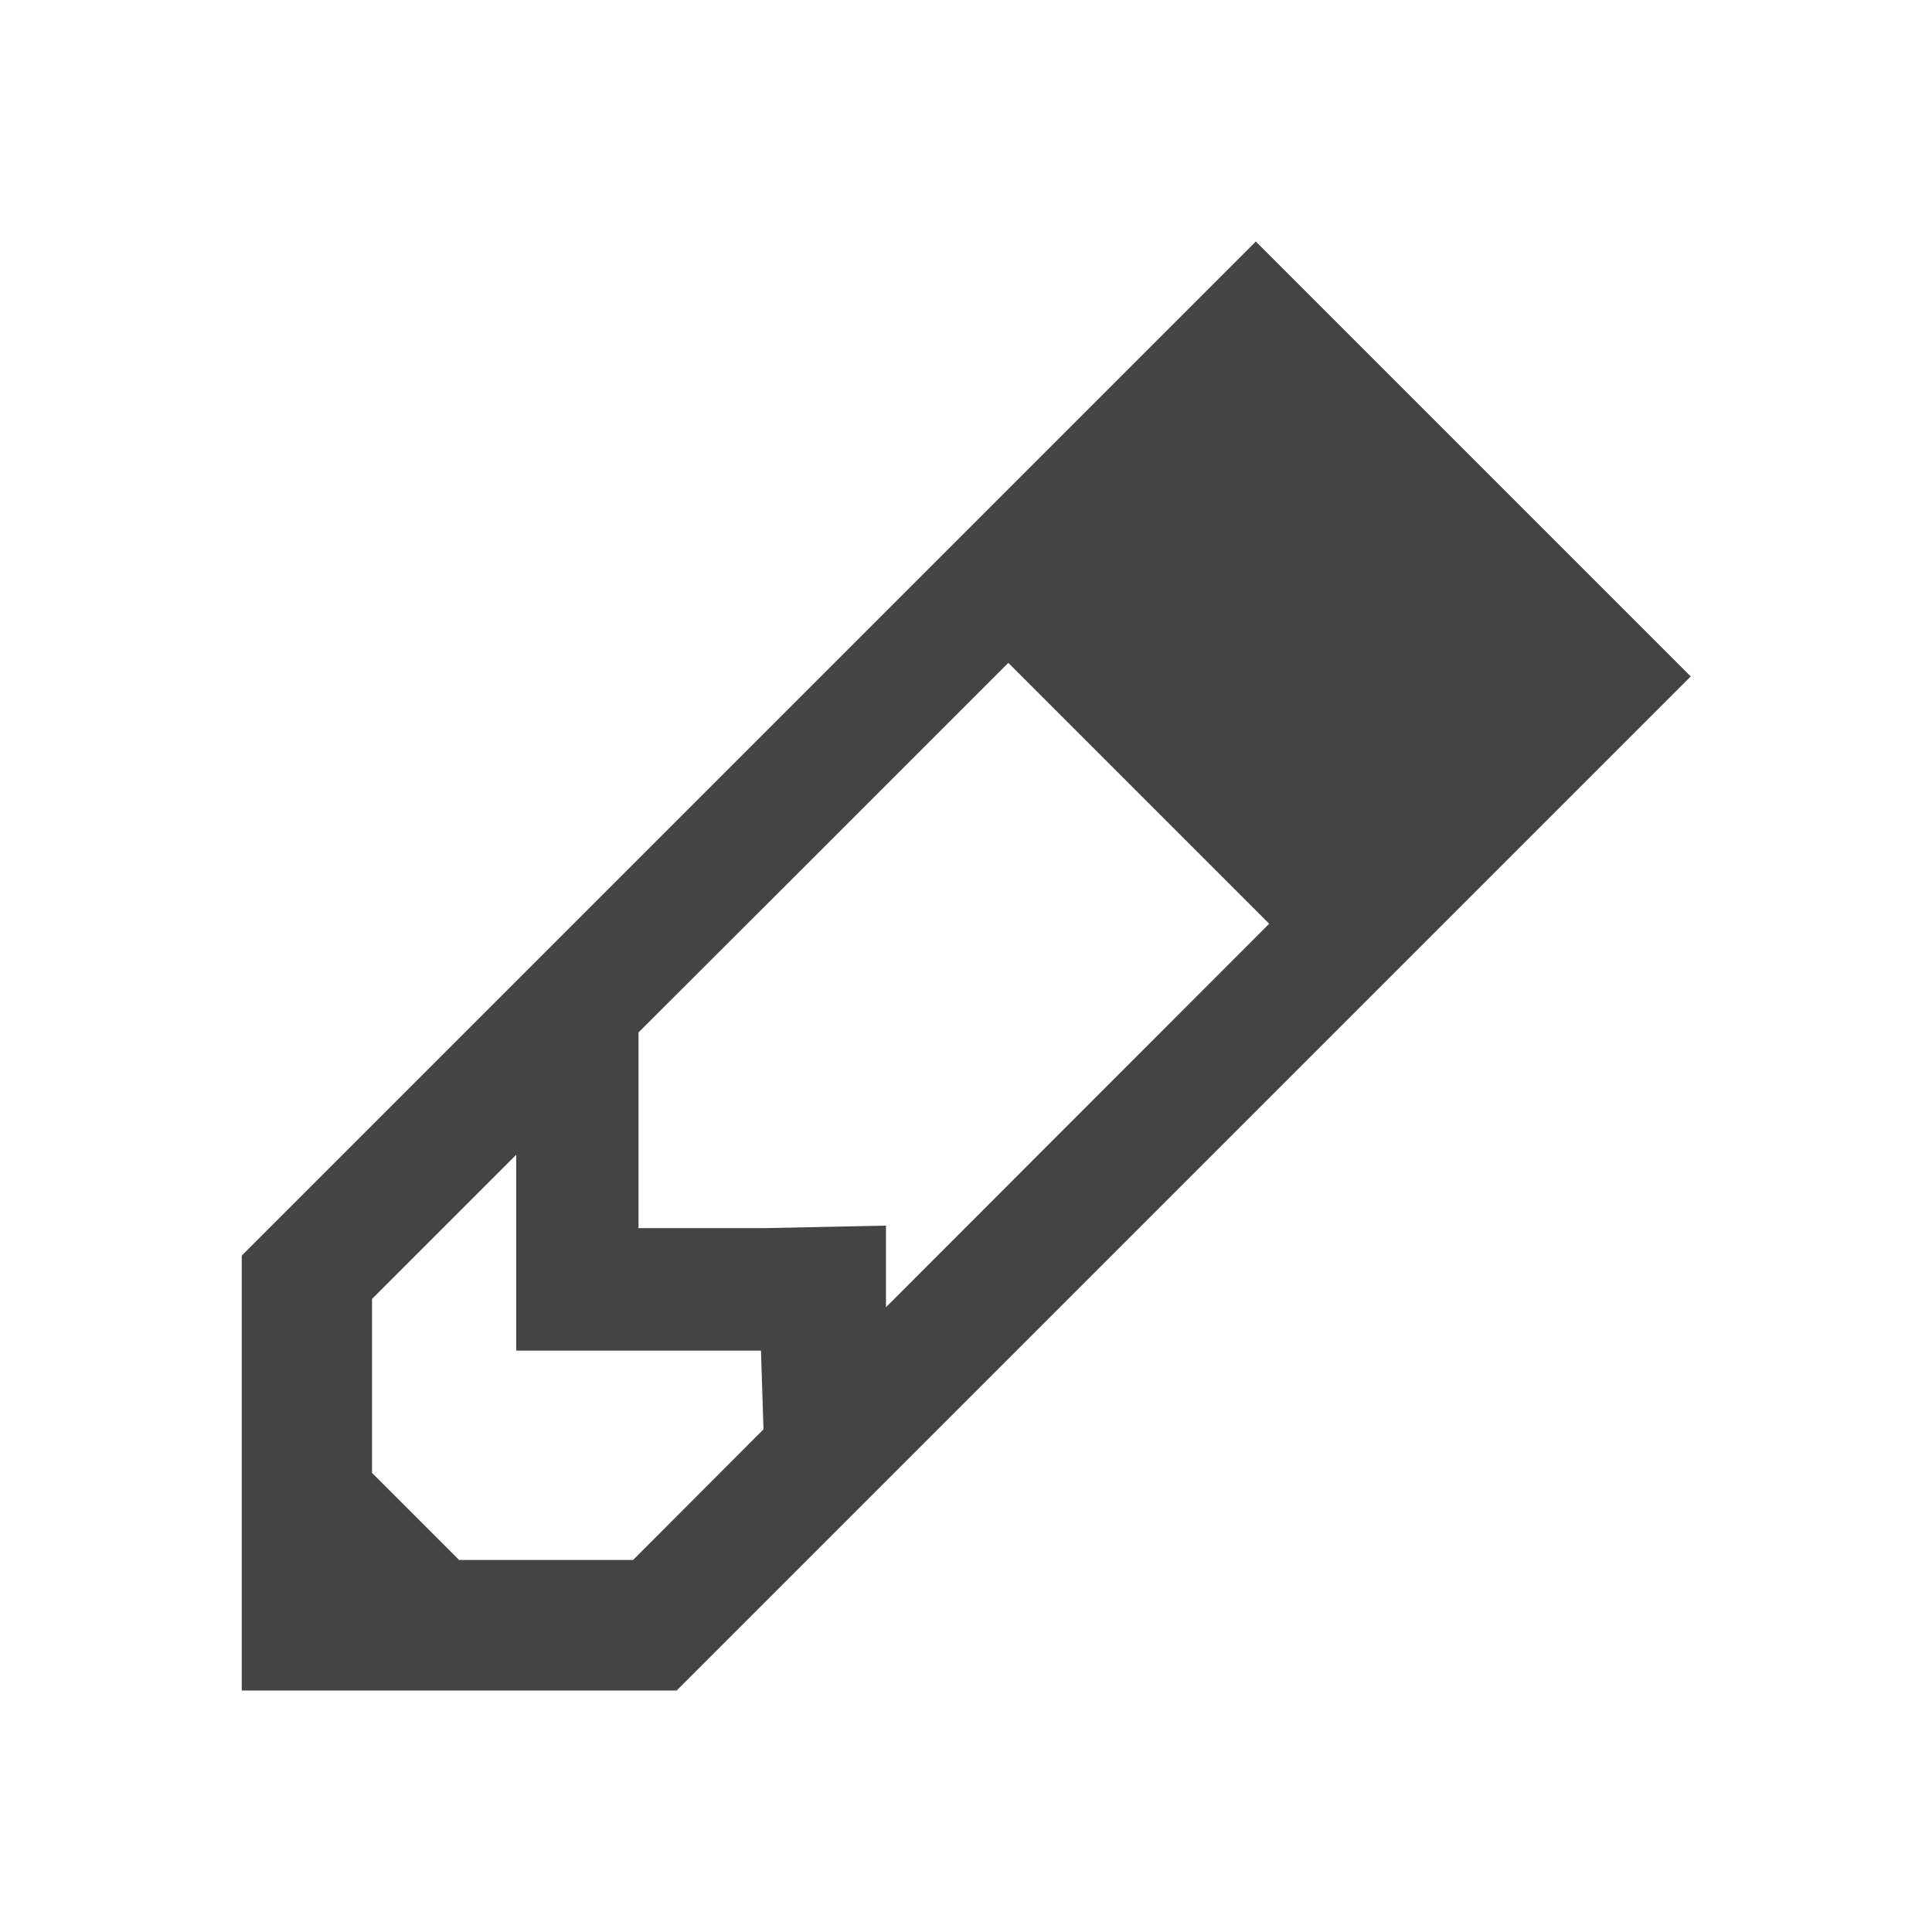
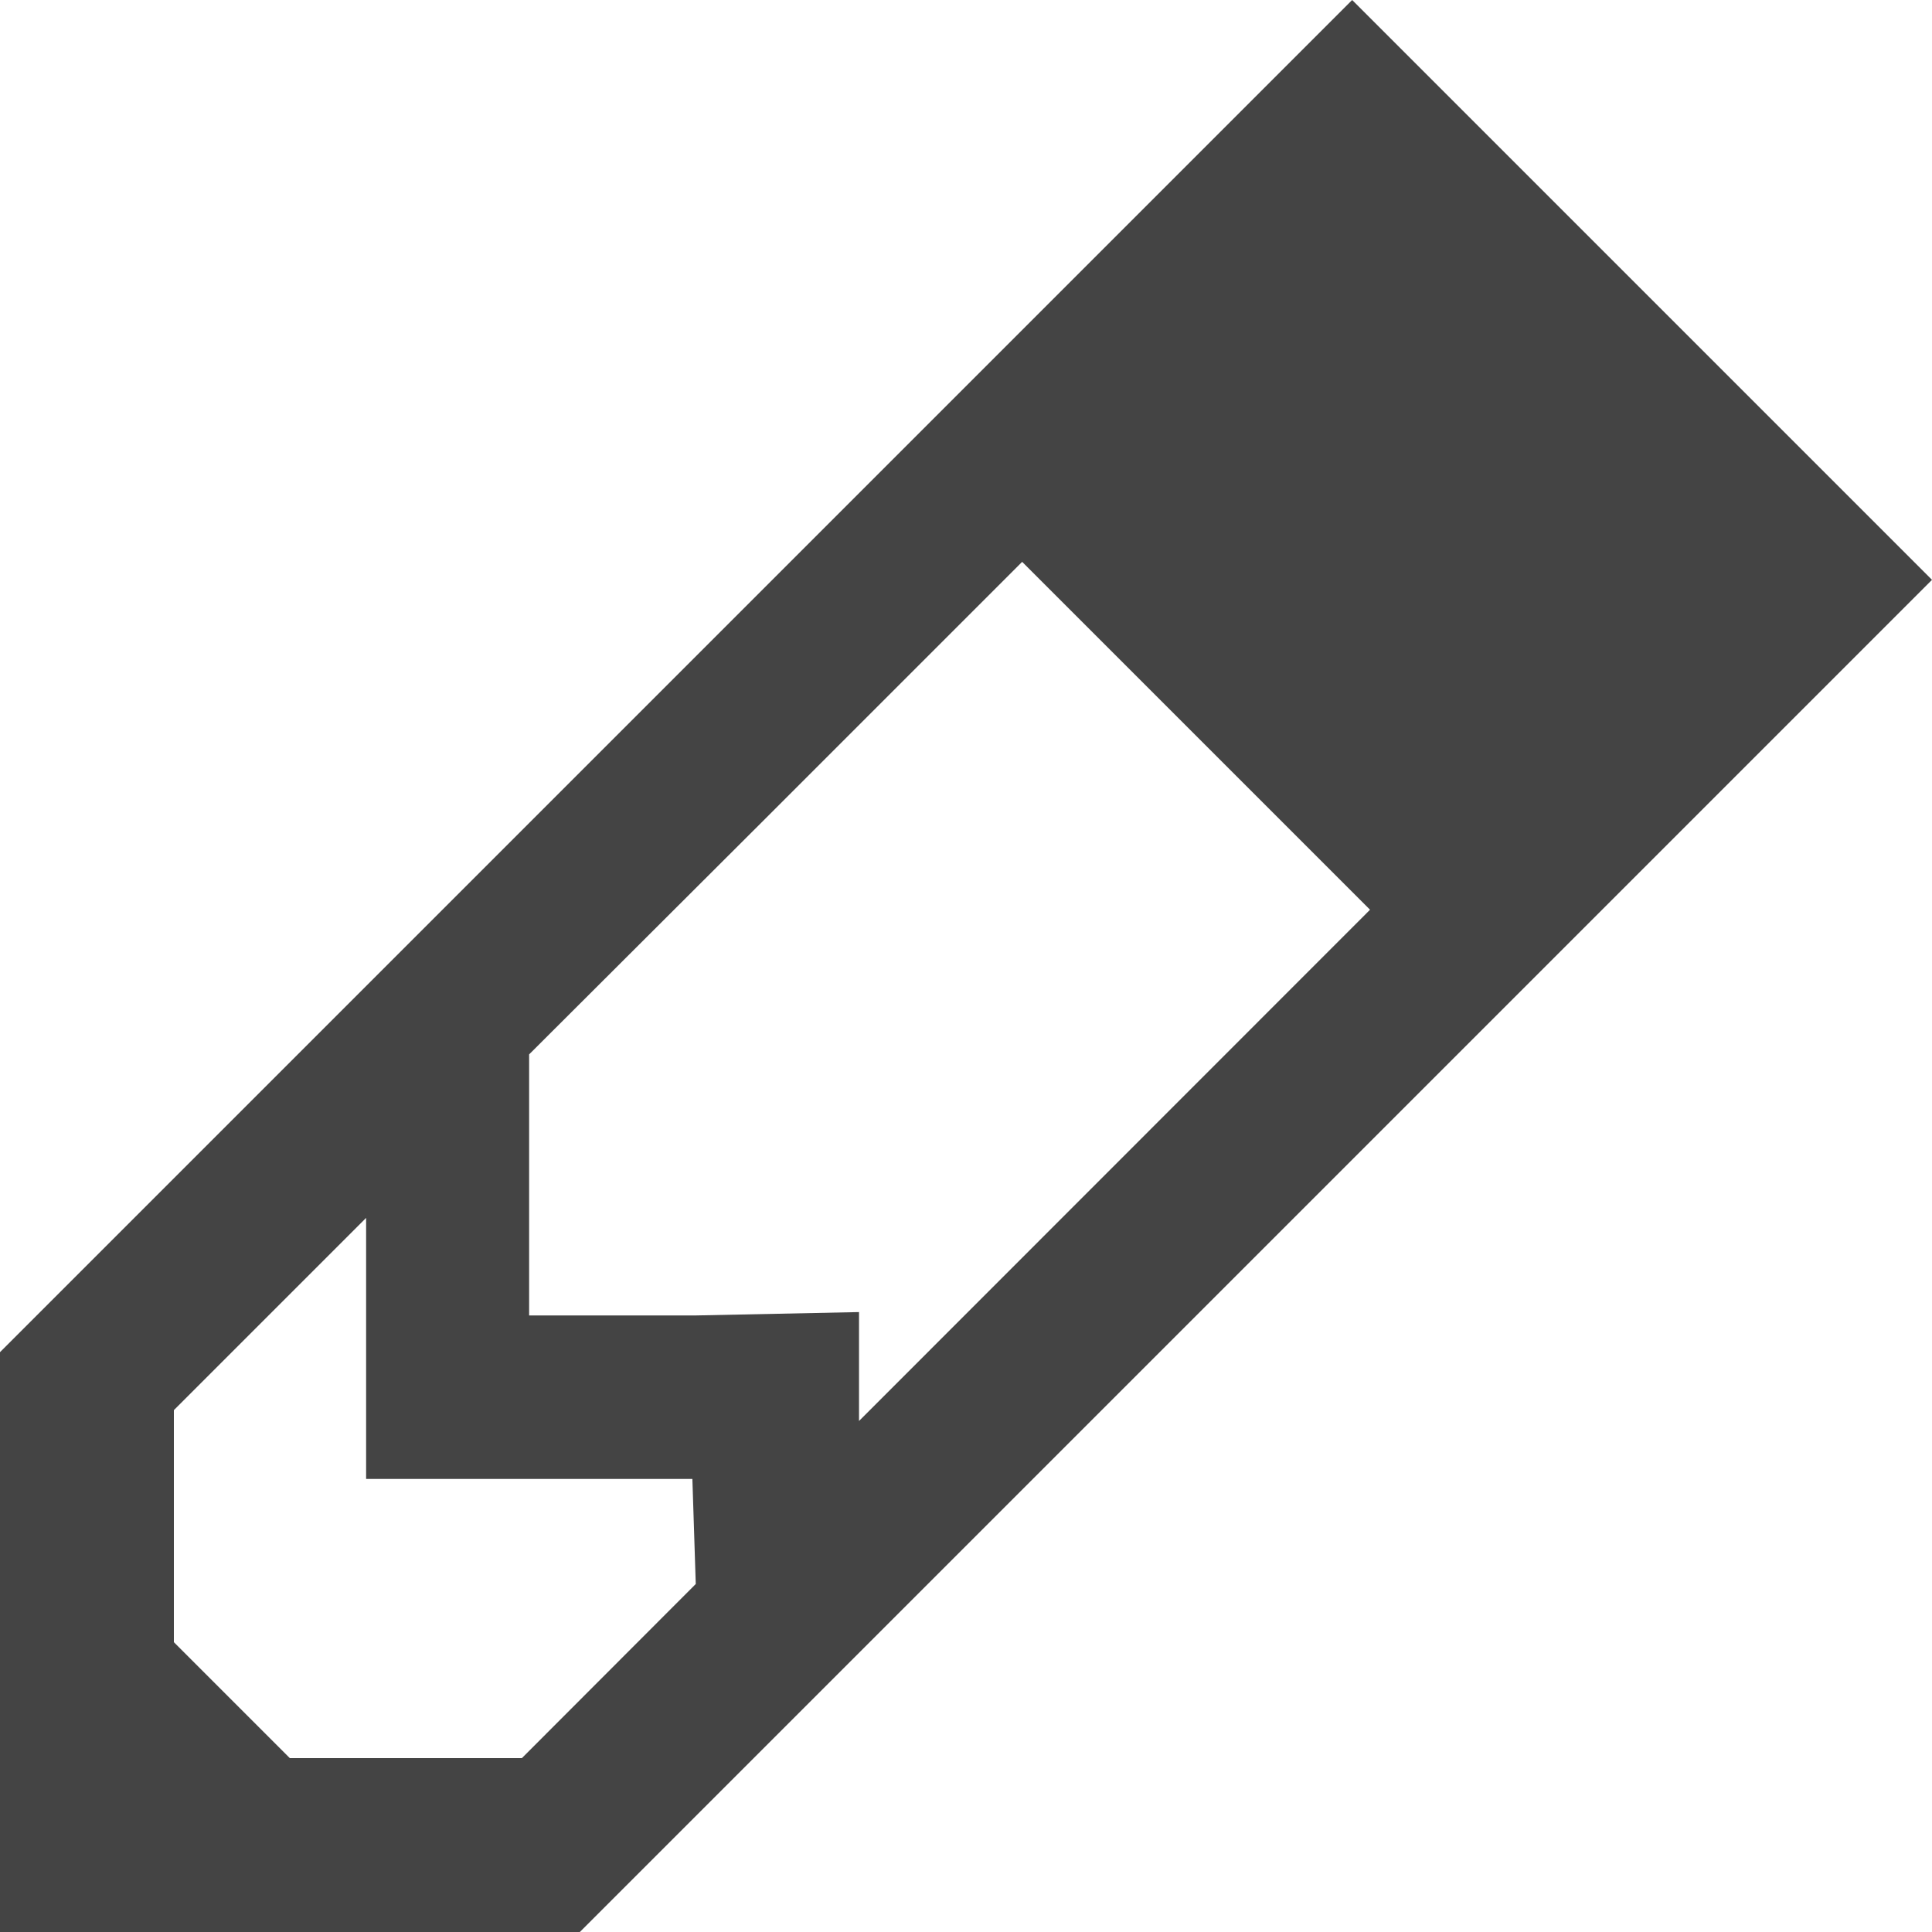
- <svg xmlns="http://www.w3.org/2000/svg" version="1.1" width="16" height="16">
-   <path d="m10.4 2-8.398 8.398v3.602h3.602l8.398-8.398-3.602-3.602zm-2.049 3.49 2.16 2.16-3.174 3.176v-0.676l-1.014 0.021h-1.035v-1.035-0.586l1.441-1.439 1.621-1.621zm-4.076 4.074v1.621h1.035 0.992l0.021 0.652-1.08 1.082h-1.441l-0.721-0.721v-1.441l1.193-1.193z" fill="#444" />
+ <svg xmlns="http://www.w3.org/2000/svg" width="32" height="32" version="1.1" viewBox="0 0 8 8">
+   <path d="m5.599 1.094e-8 -5.599 5.599v2.401h2.401l5.599-5.599zm-1.366 2.327 1.44 1.44-2.116 2.117v-0.451l-0.676 0.014h-0.69v-1.081l0.961-0.959 1.081-1.081zm-2.717 2.716v1.081h1.351l0.014 0.435-0.72 0.721h-0.961l-0.48-0.48v-0.961l0.795-0.795z" fill="#444" />
</svg>
